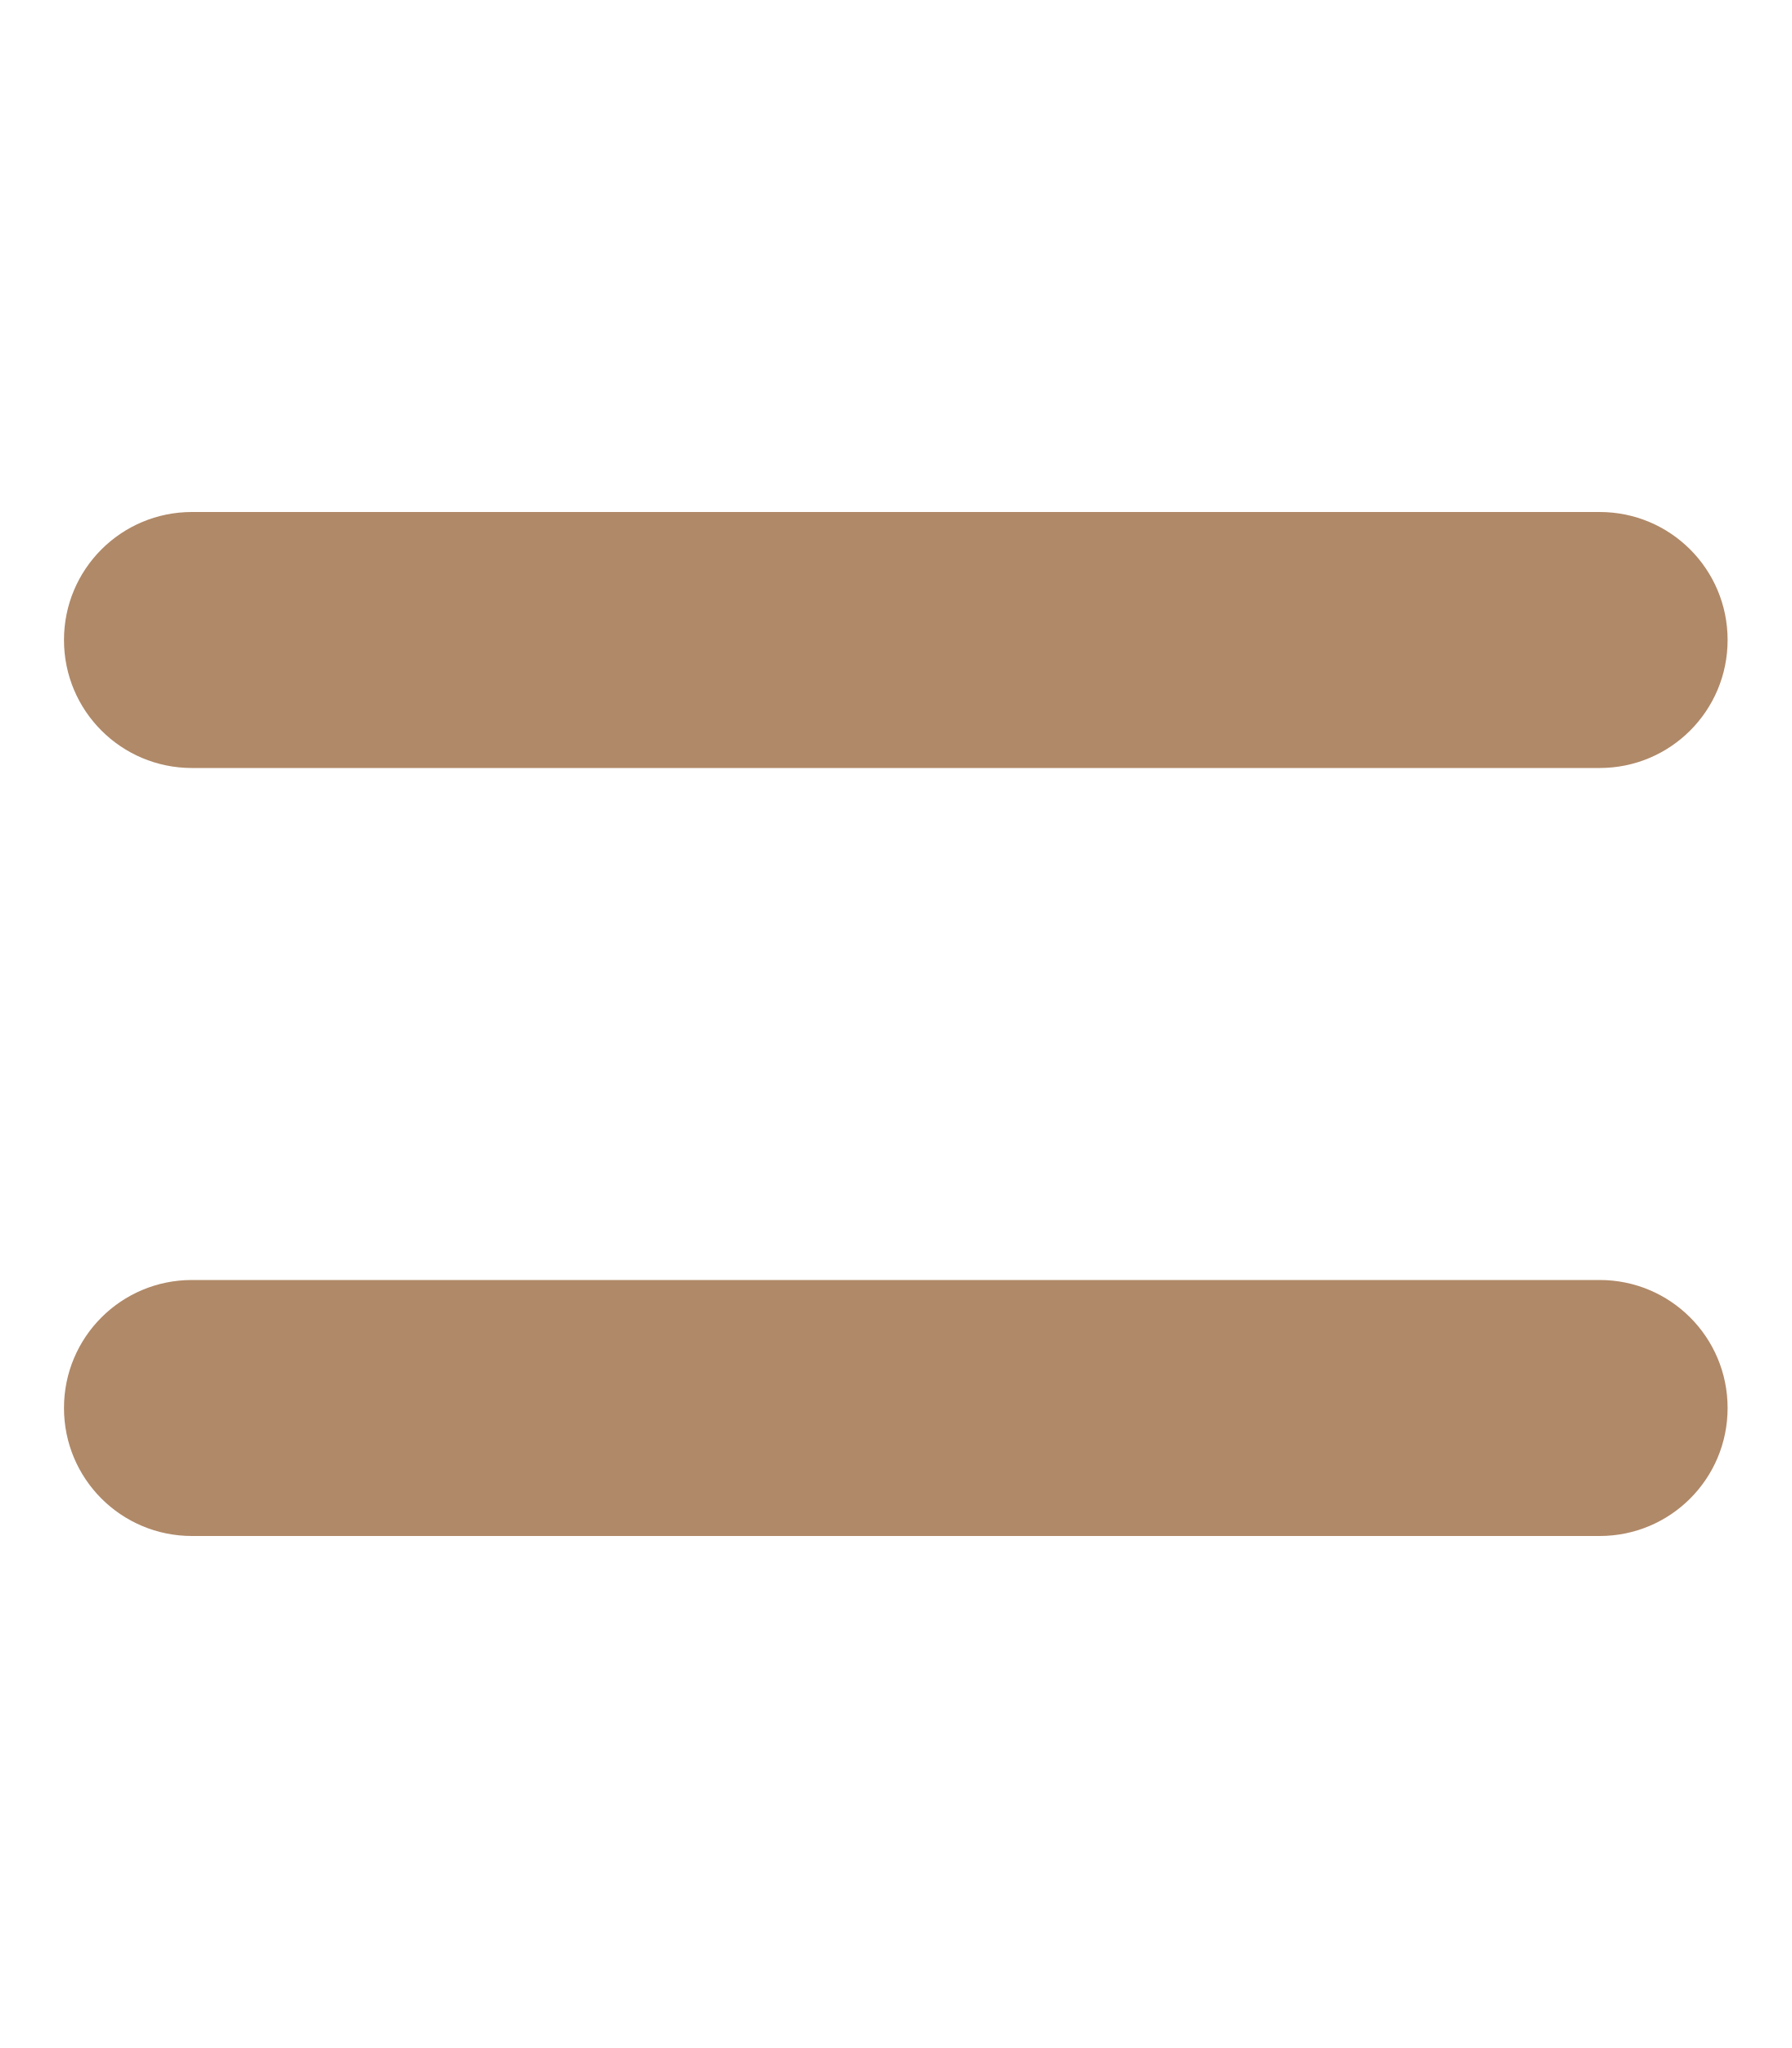
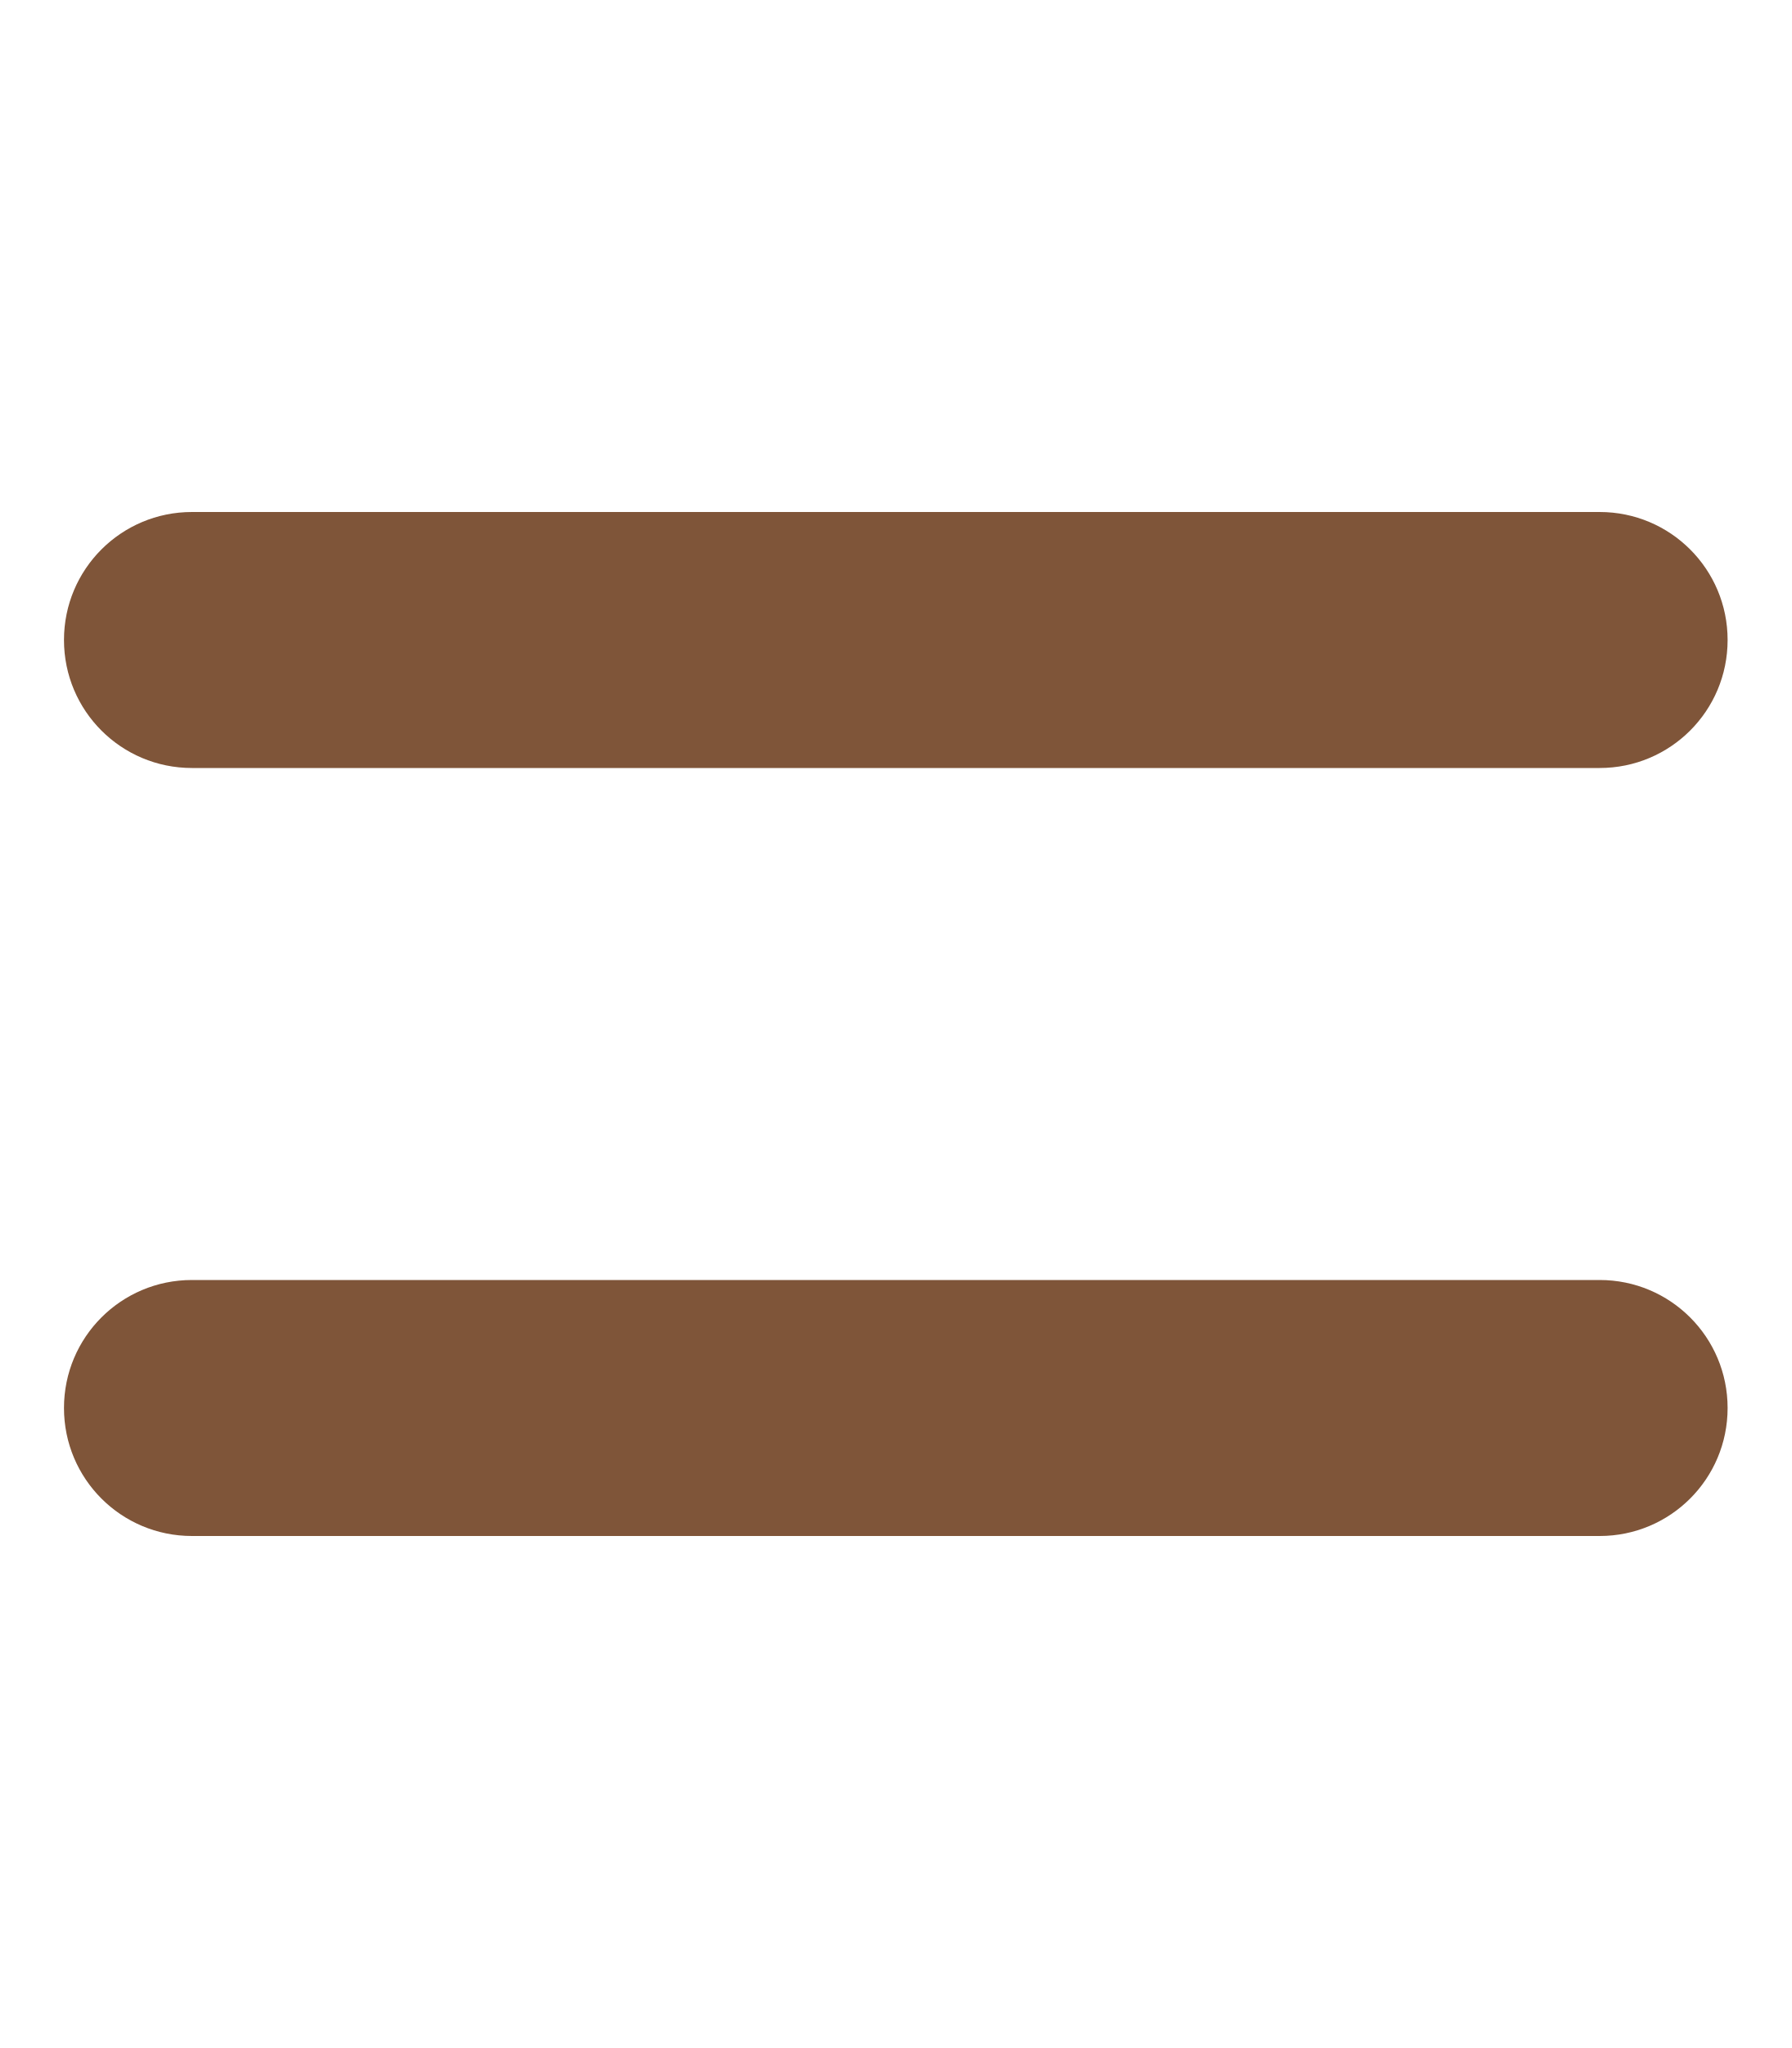
<svg xmlns="http://www.w3.org/2000/svg" height="32" width="28" viewBox="0 0 448 512">
-   <path fill="#b08968" d="M48 128c-17.7 0-32 14.3-32 32s14.3 32 32 32H400c17.7 0 32-14.3 32-32s-14.3-32-32-32H48zm0 192c-17.7 0-32 14.3-32 32s14.3 32 32 32H400c17.7 0 32-14.3 32-32s-14.3-32-32-32H48z" />
+   <path fill="#7f5539" d="M48 128c-17.7 0-32 14.3-32 32s14.3 32 32 32H400c17.7 0 32-14.3 32-32s-14.3-32-32-32H48zm0 192c-17.7 0-32 14.3-32 32s14.3 32 32 32H400c17.7 0 32-14.3 32-32s-14.3-32-32-32H48z" />
</svg>
